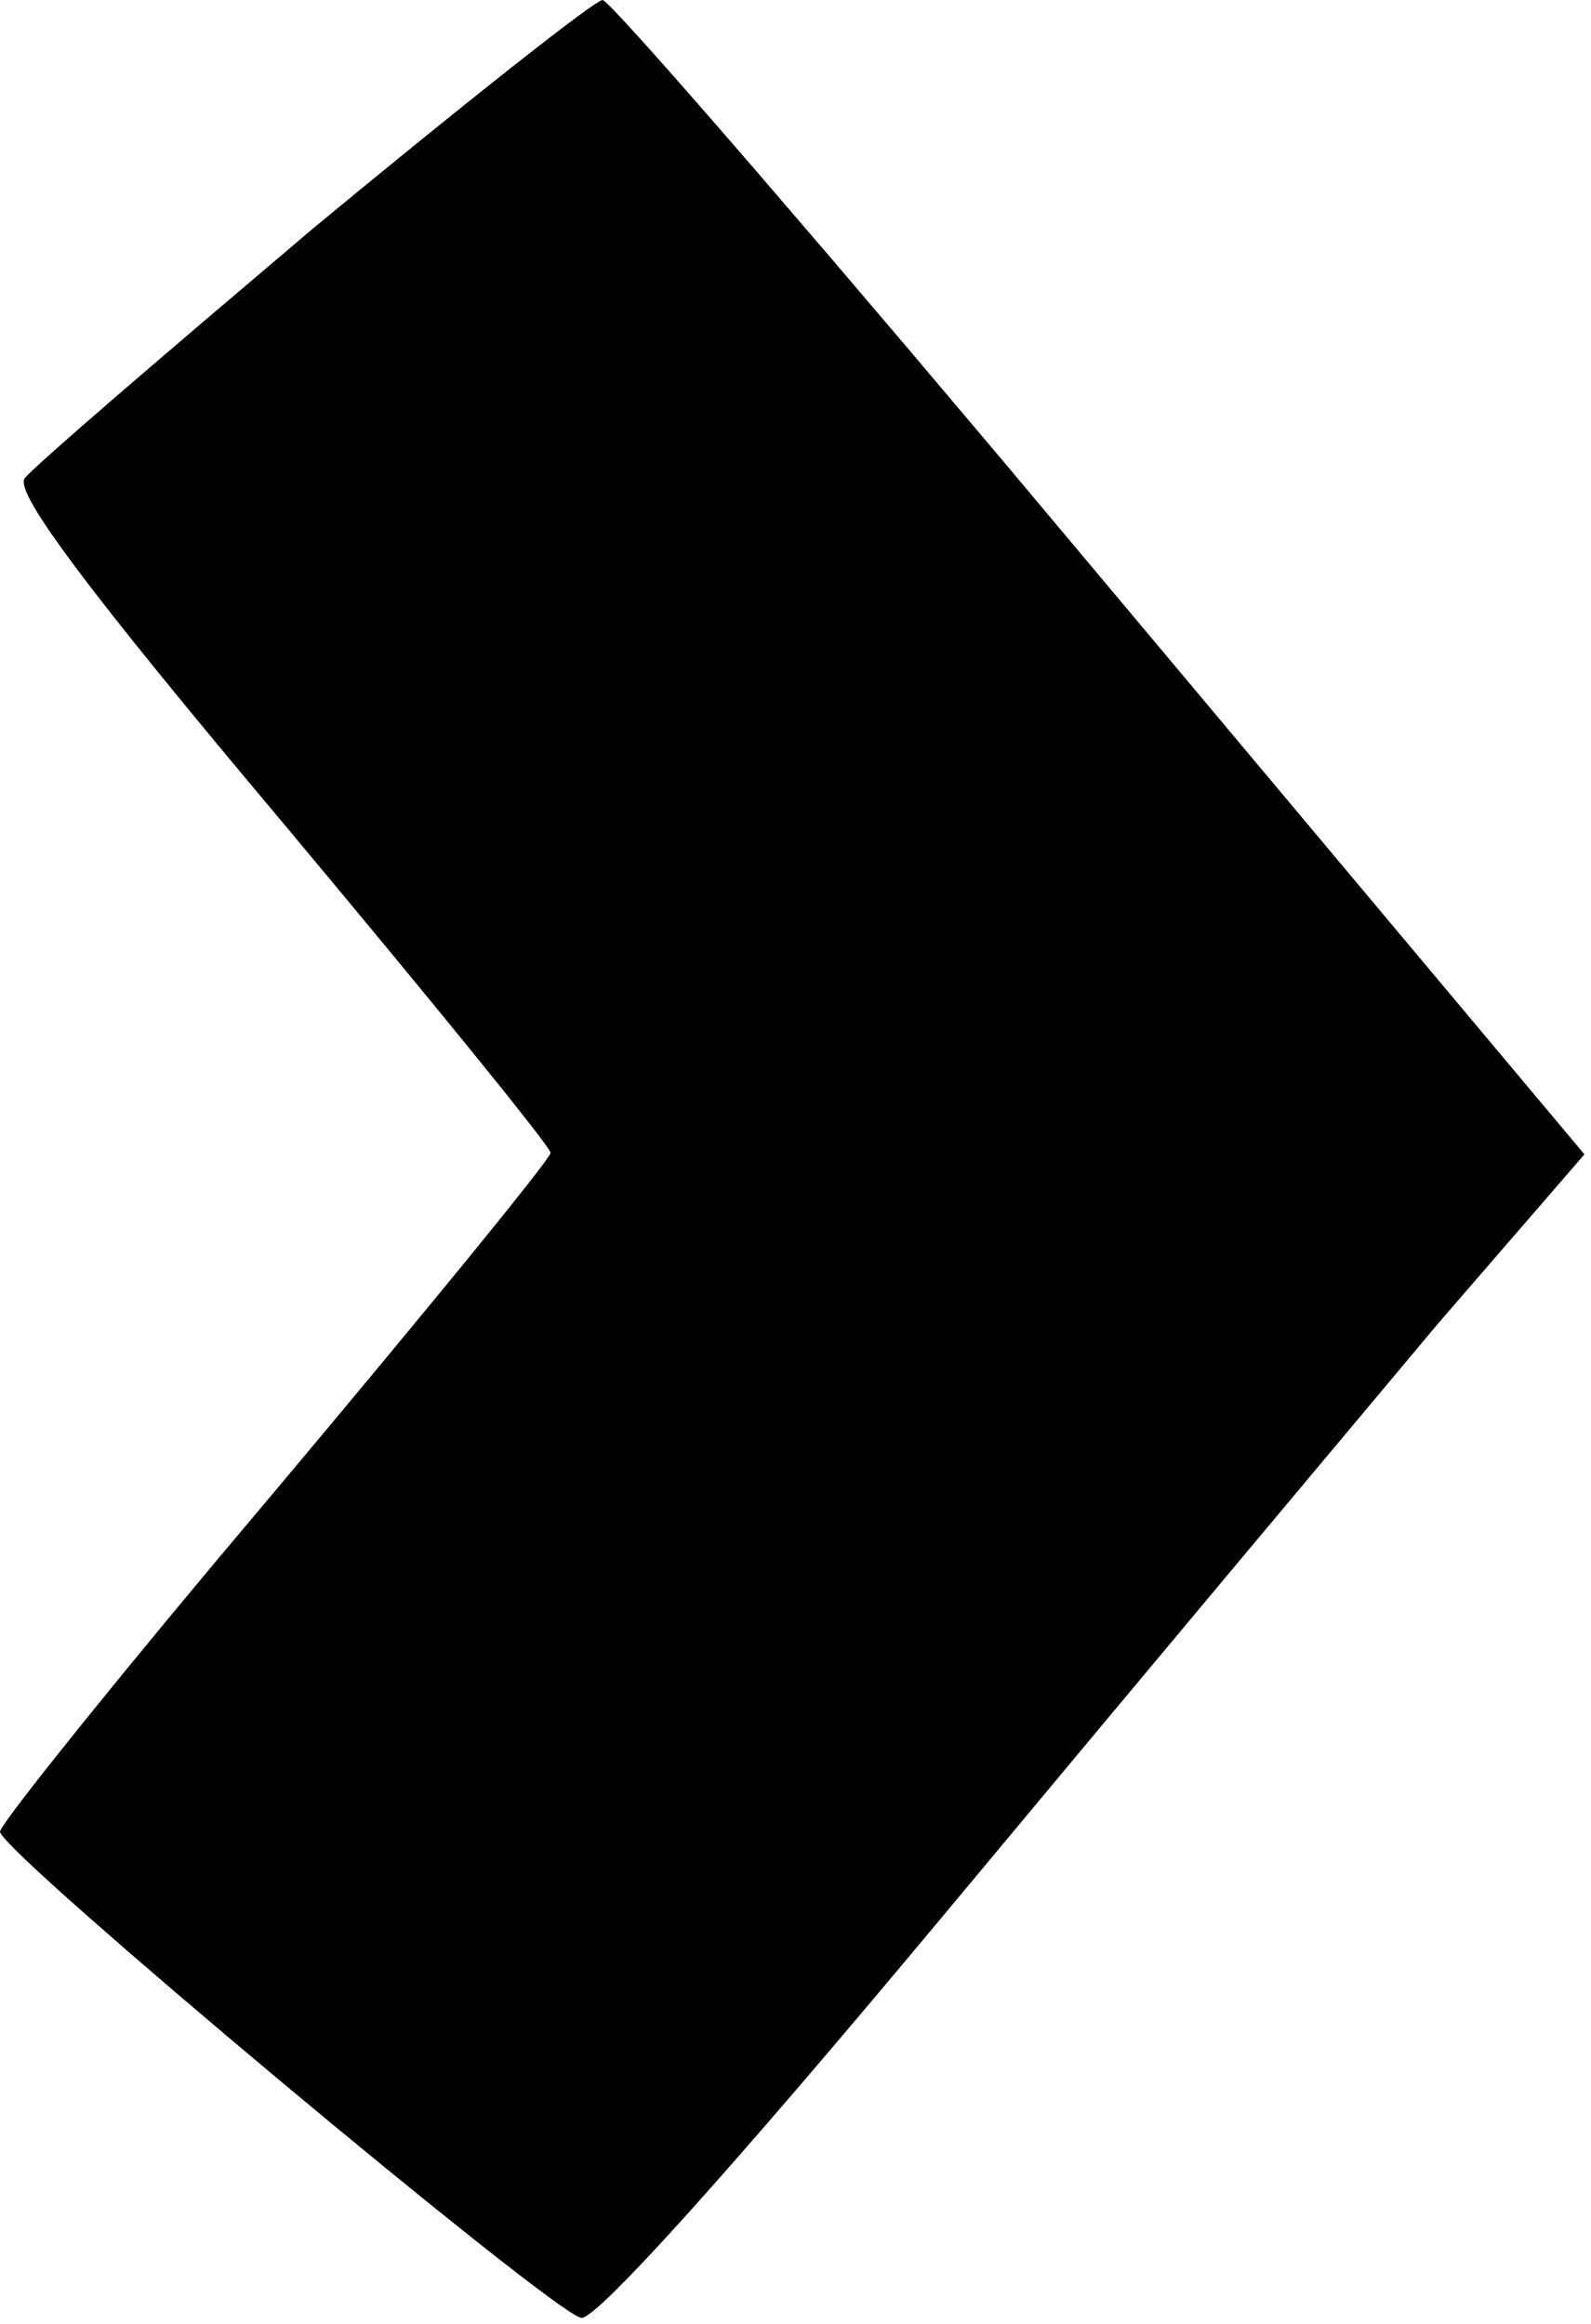
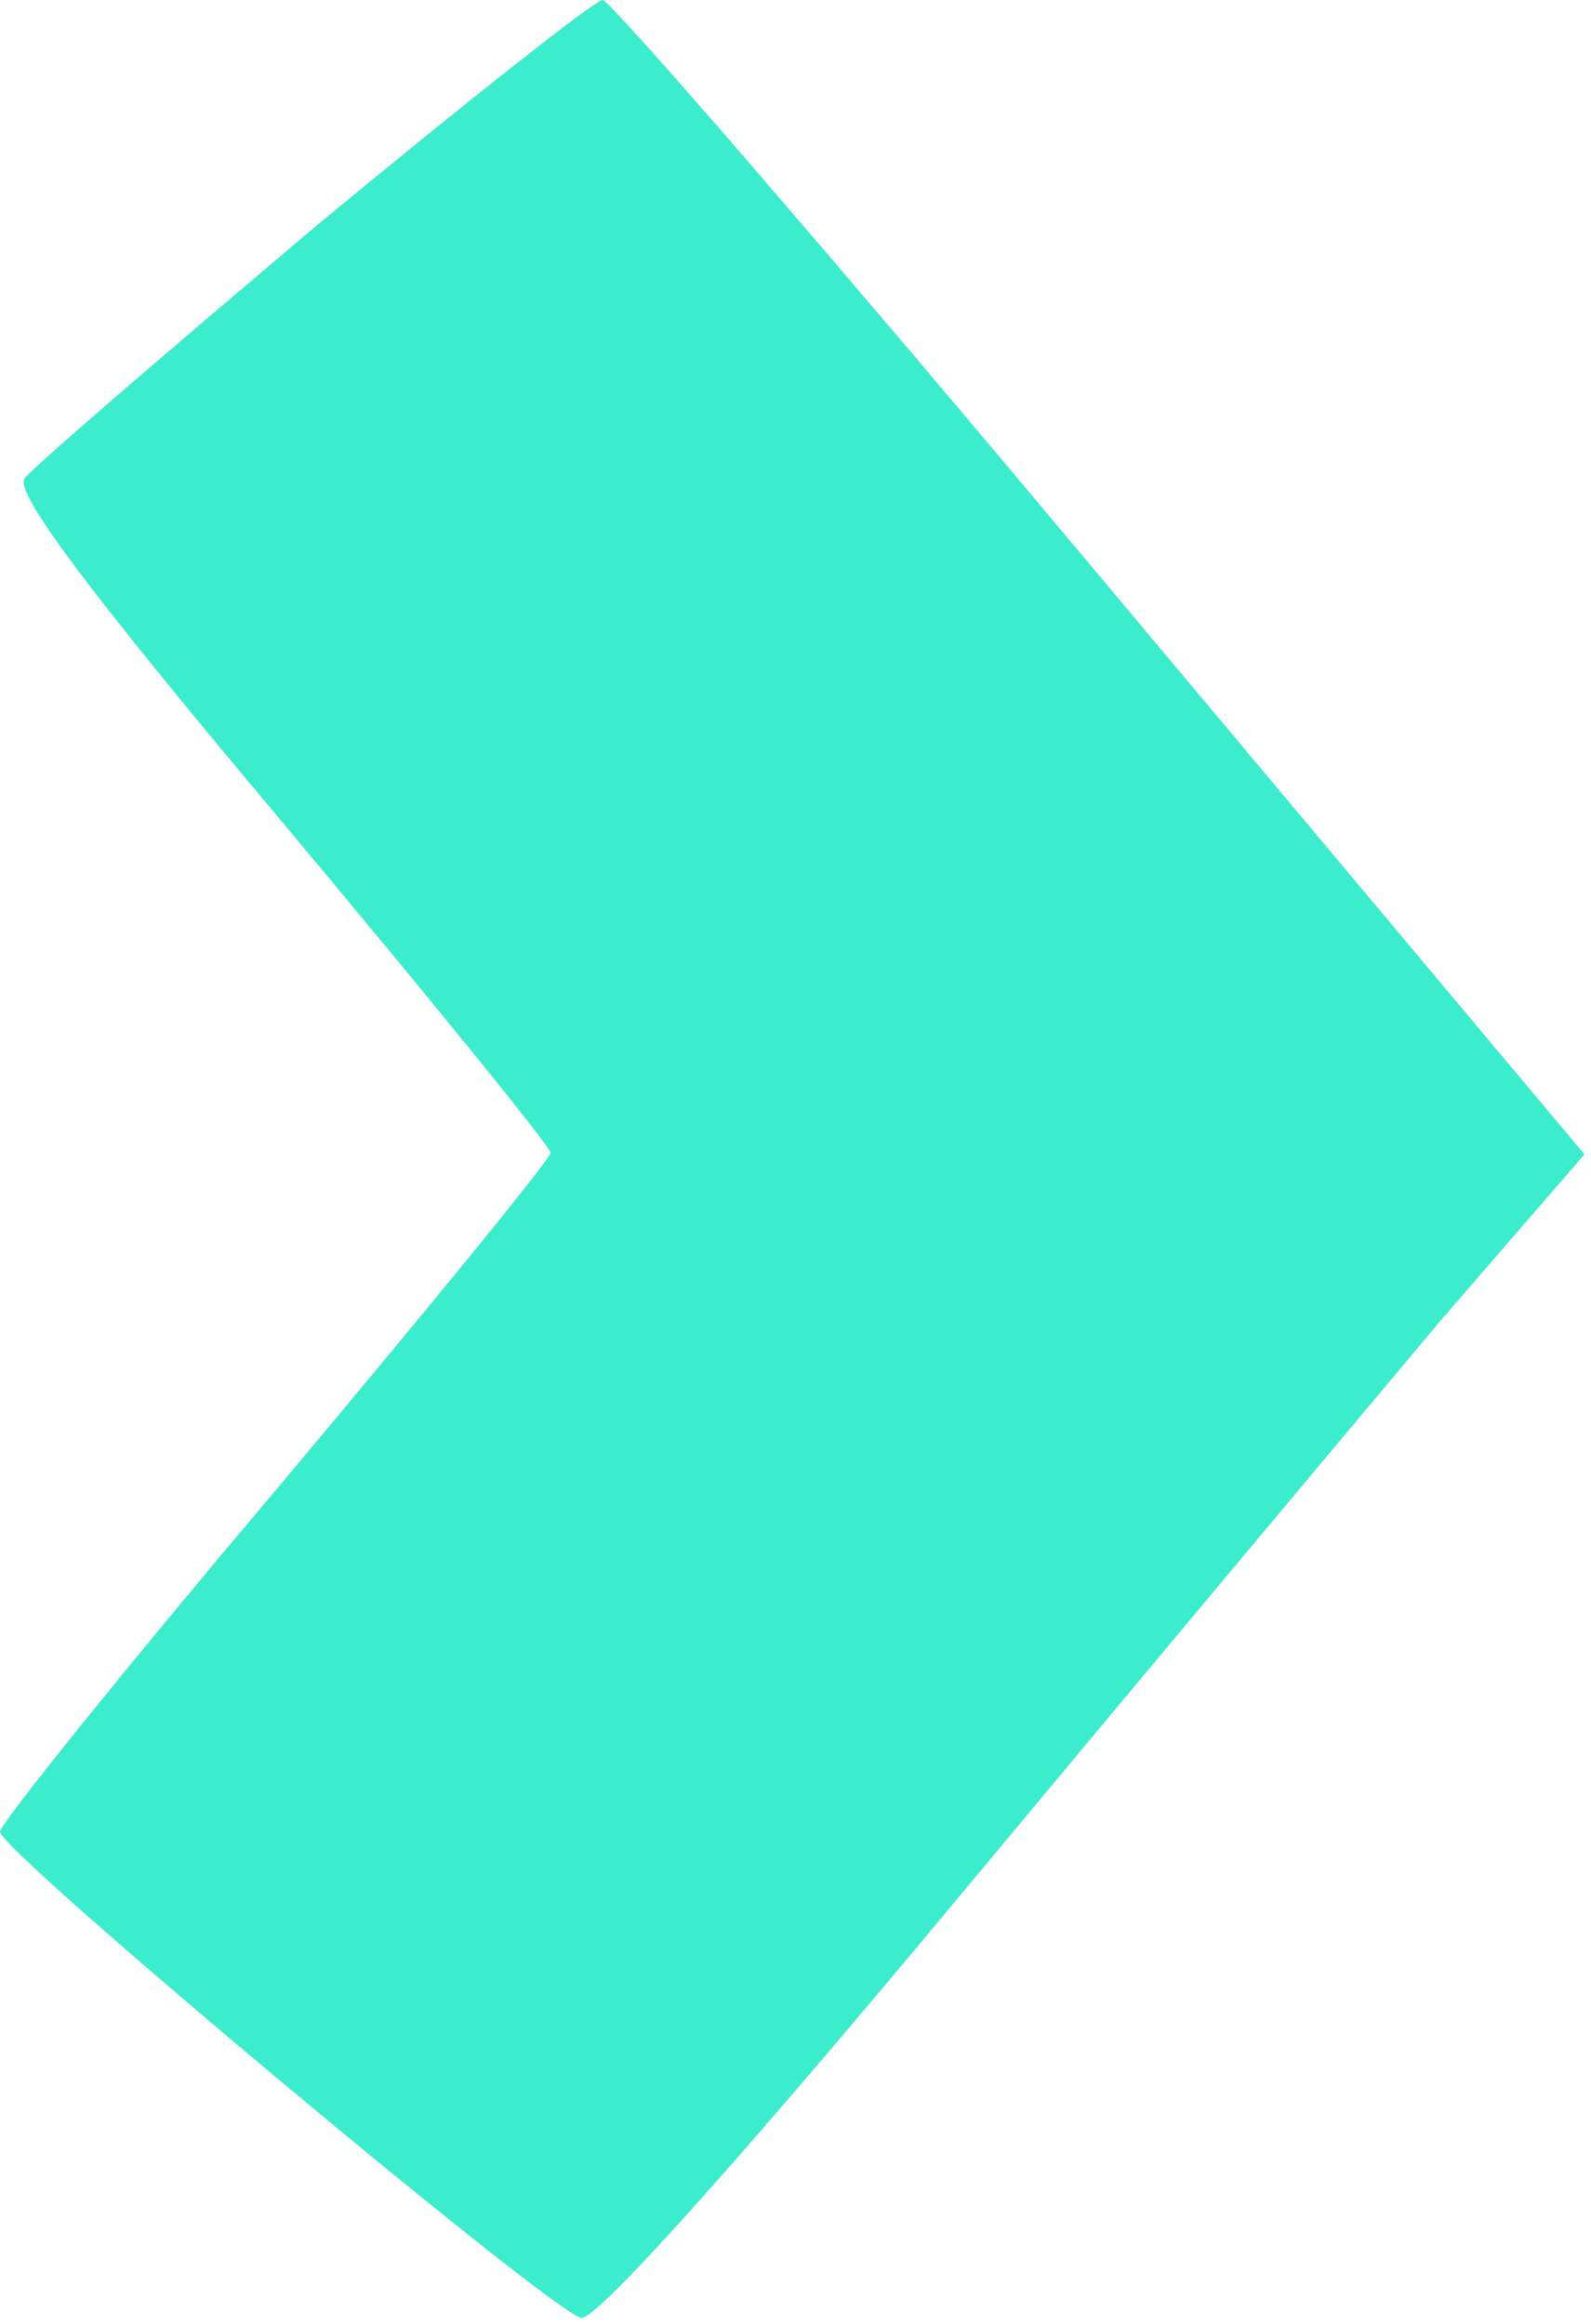
- <svg xmlns="http://www.w3.org/2000/svg" width="104px" height="152px" viewBox="0 0 104 152" version="1.1">
+ <svg xmlns="http://www.w3.org/2000/svg" fill="#3BECCD" viewBox="0 0 104 152" version="1.1">
  <defs />
-   <g id="Page-1" stroke="none" stroke-width="1" fill="none" fill-rule="evenodd">
-     <g id="chevron" fill="#000000" fill-rule="nonzero">
+   <g id="Page-1" stroke="none" stroke-width="1">
+     <g id="chevron" fill-rule="nonzero">
      <g id="Group" transform="translate(51.8, 75.85) scale(-1, 1) rotate(-180) translate(-51.8, -75.85) translate(0, -0)">
        <path d="M20.4,136.7 C10.6,128.4 2.1,121.1 1.6,120.4 C1,119.4 5.8,113 18.4,98 C28.1,86.4 36,76.7 36,76.3 C36,75.9 27.9,66 18,54.2 C8.1,42.5 0,32.4 0,31.9 C0,30.6 36,0.5 38,0.1 C38.9,-0.1 47.6,9.5 62,26.8 C74.4,41.7 88.8,58.9 94,65.1 L103.6,76.2 L72,113.9 C54.7,134.6 40,151.6 39.4,151.7 C38.9,151.7 30.3,144.9 20.4,136.7 Z" id="Shape" />
      </g>
    </g>
  </g>
</svg>
